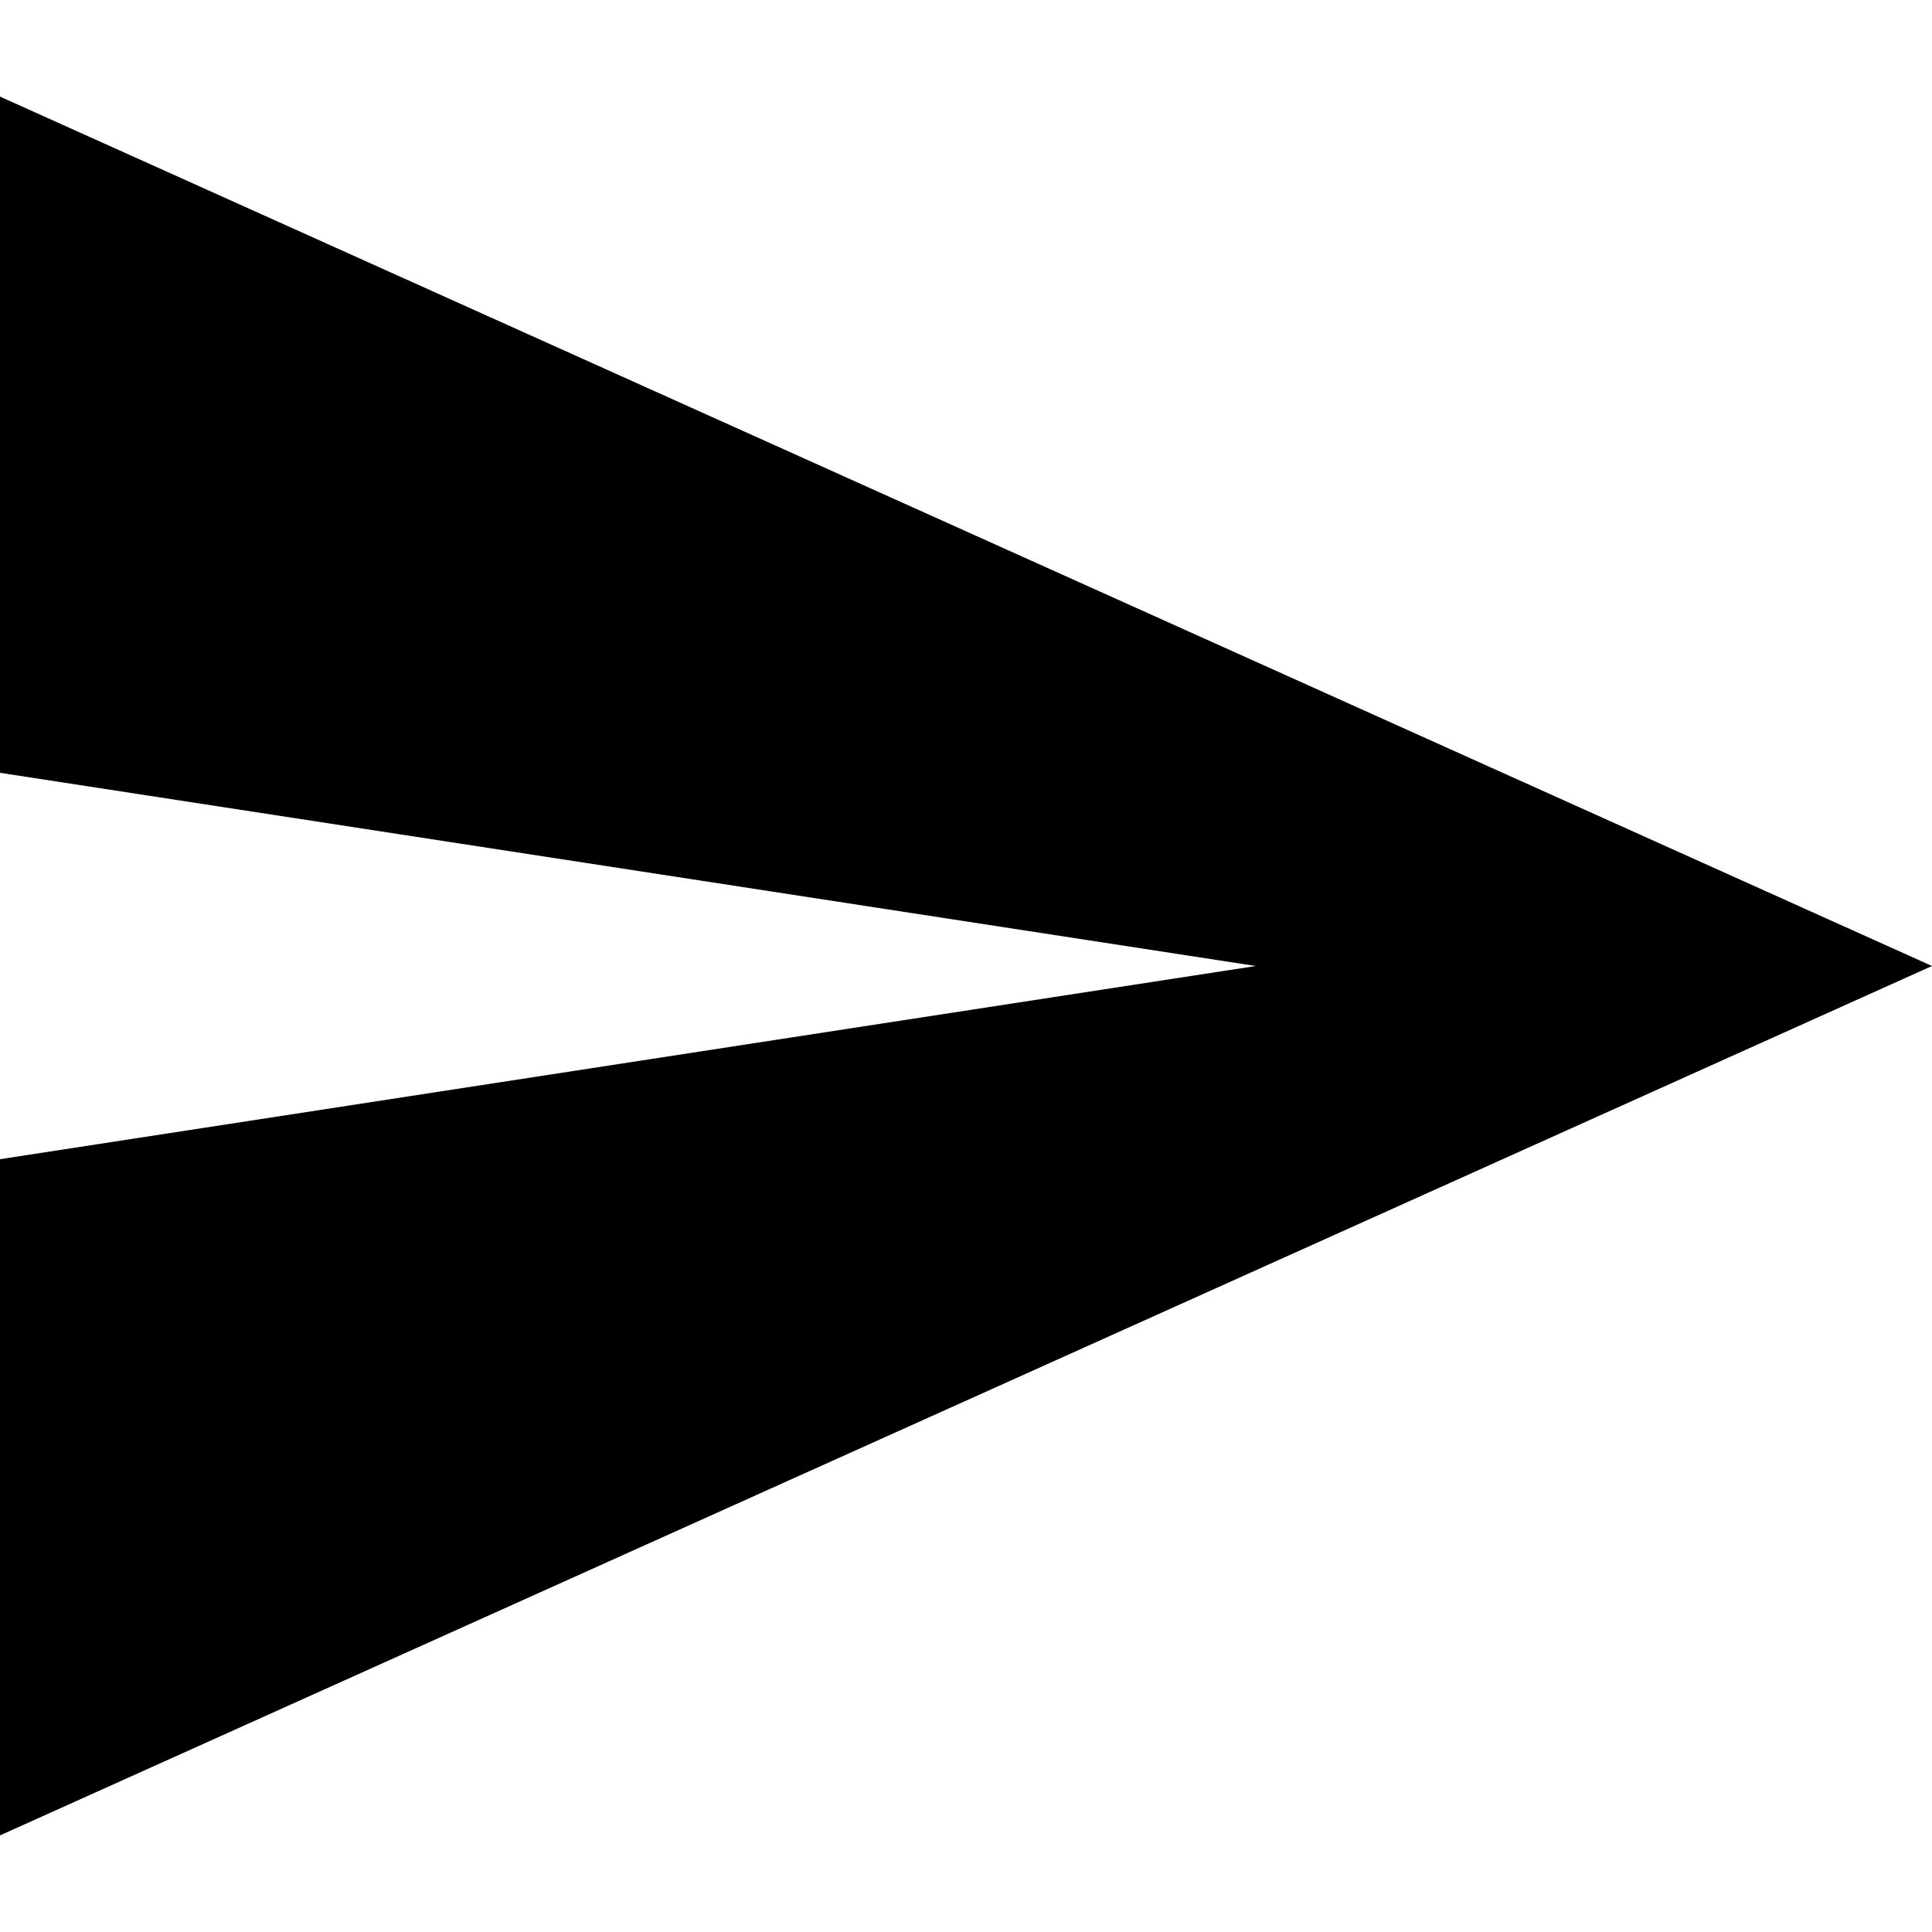
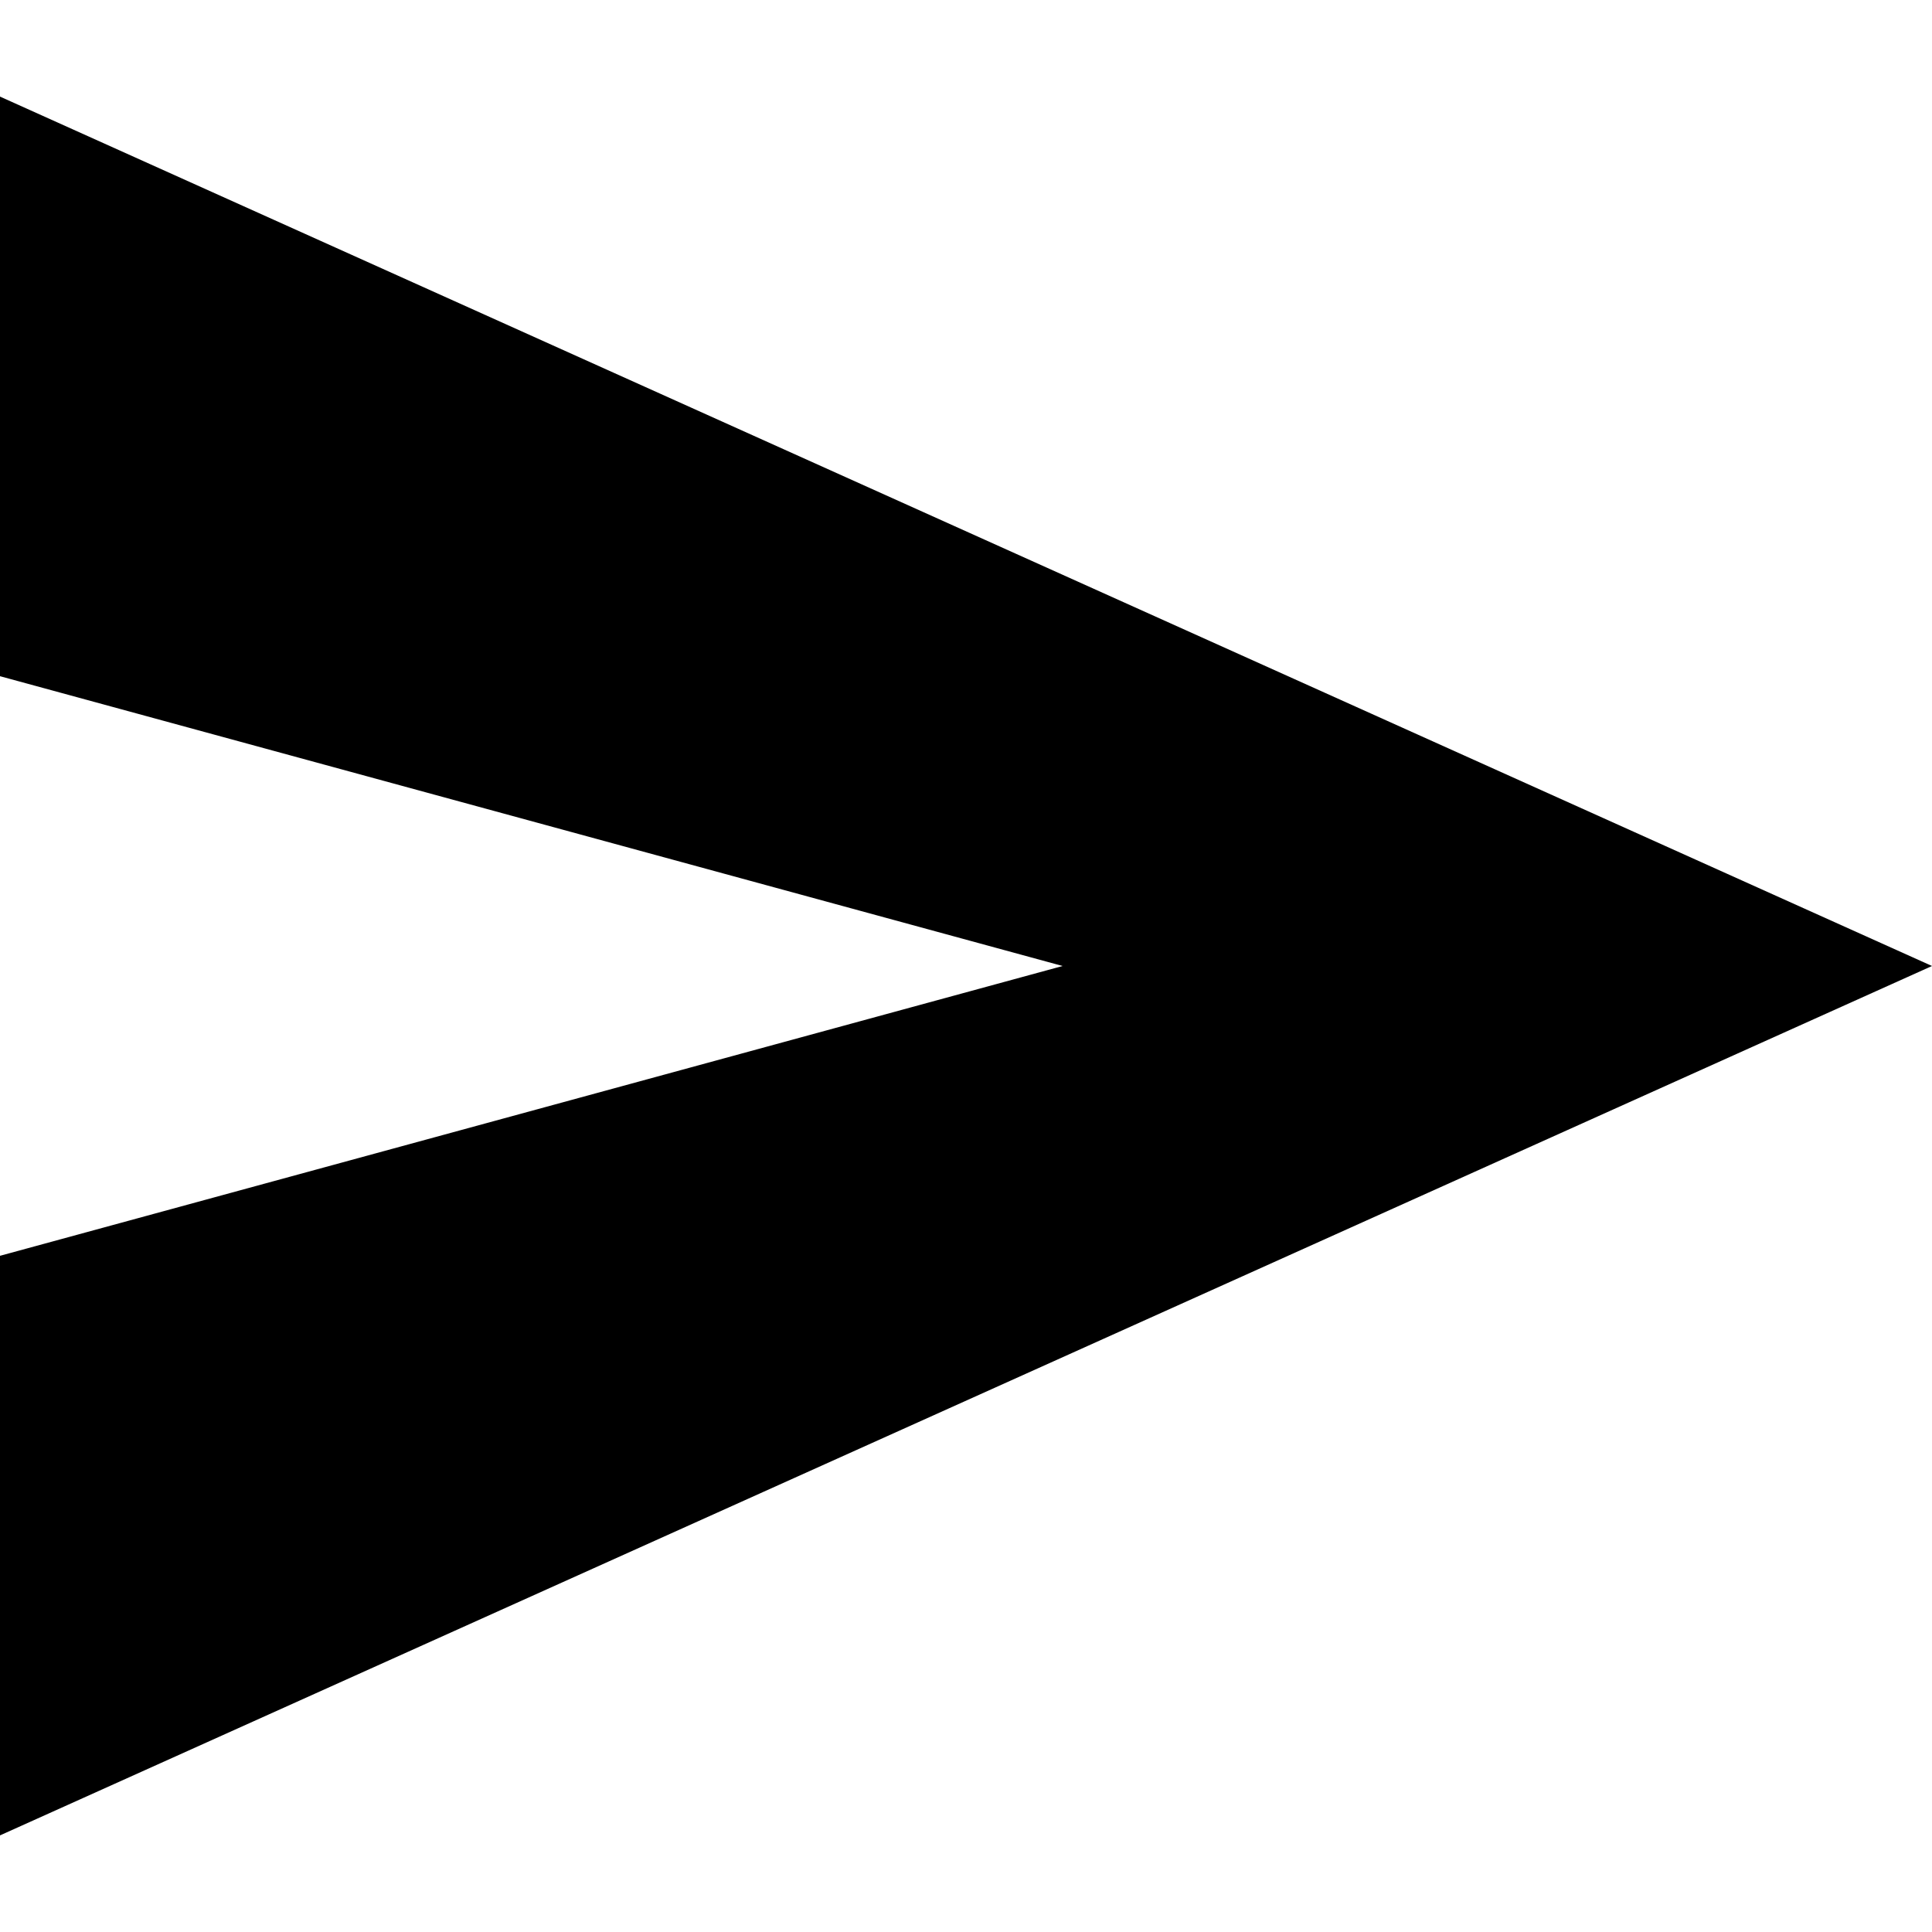
<svg xmlns="http://www.w3.org/2000/svg" version="1.1" id="Layer_1" x="0px" y="0px" width="20px" height="20px" viewBox="0 0 20 20" style="enable-background:new 0 0 20 20;" xml:space="preserve">
-   <polygon points="0,1 0,8 13,10 0,12 0,19 20,10 0,1 " />
+   <polygon points="0,1 0,7 11,10 0,13 0,19 20,10 " />
</svg>
